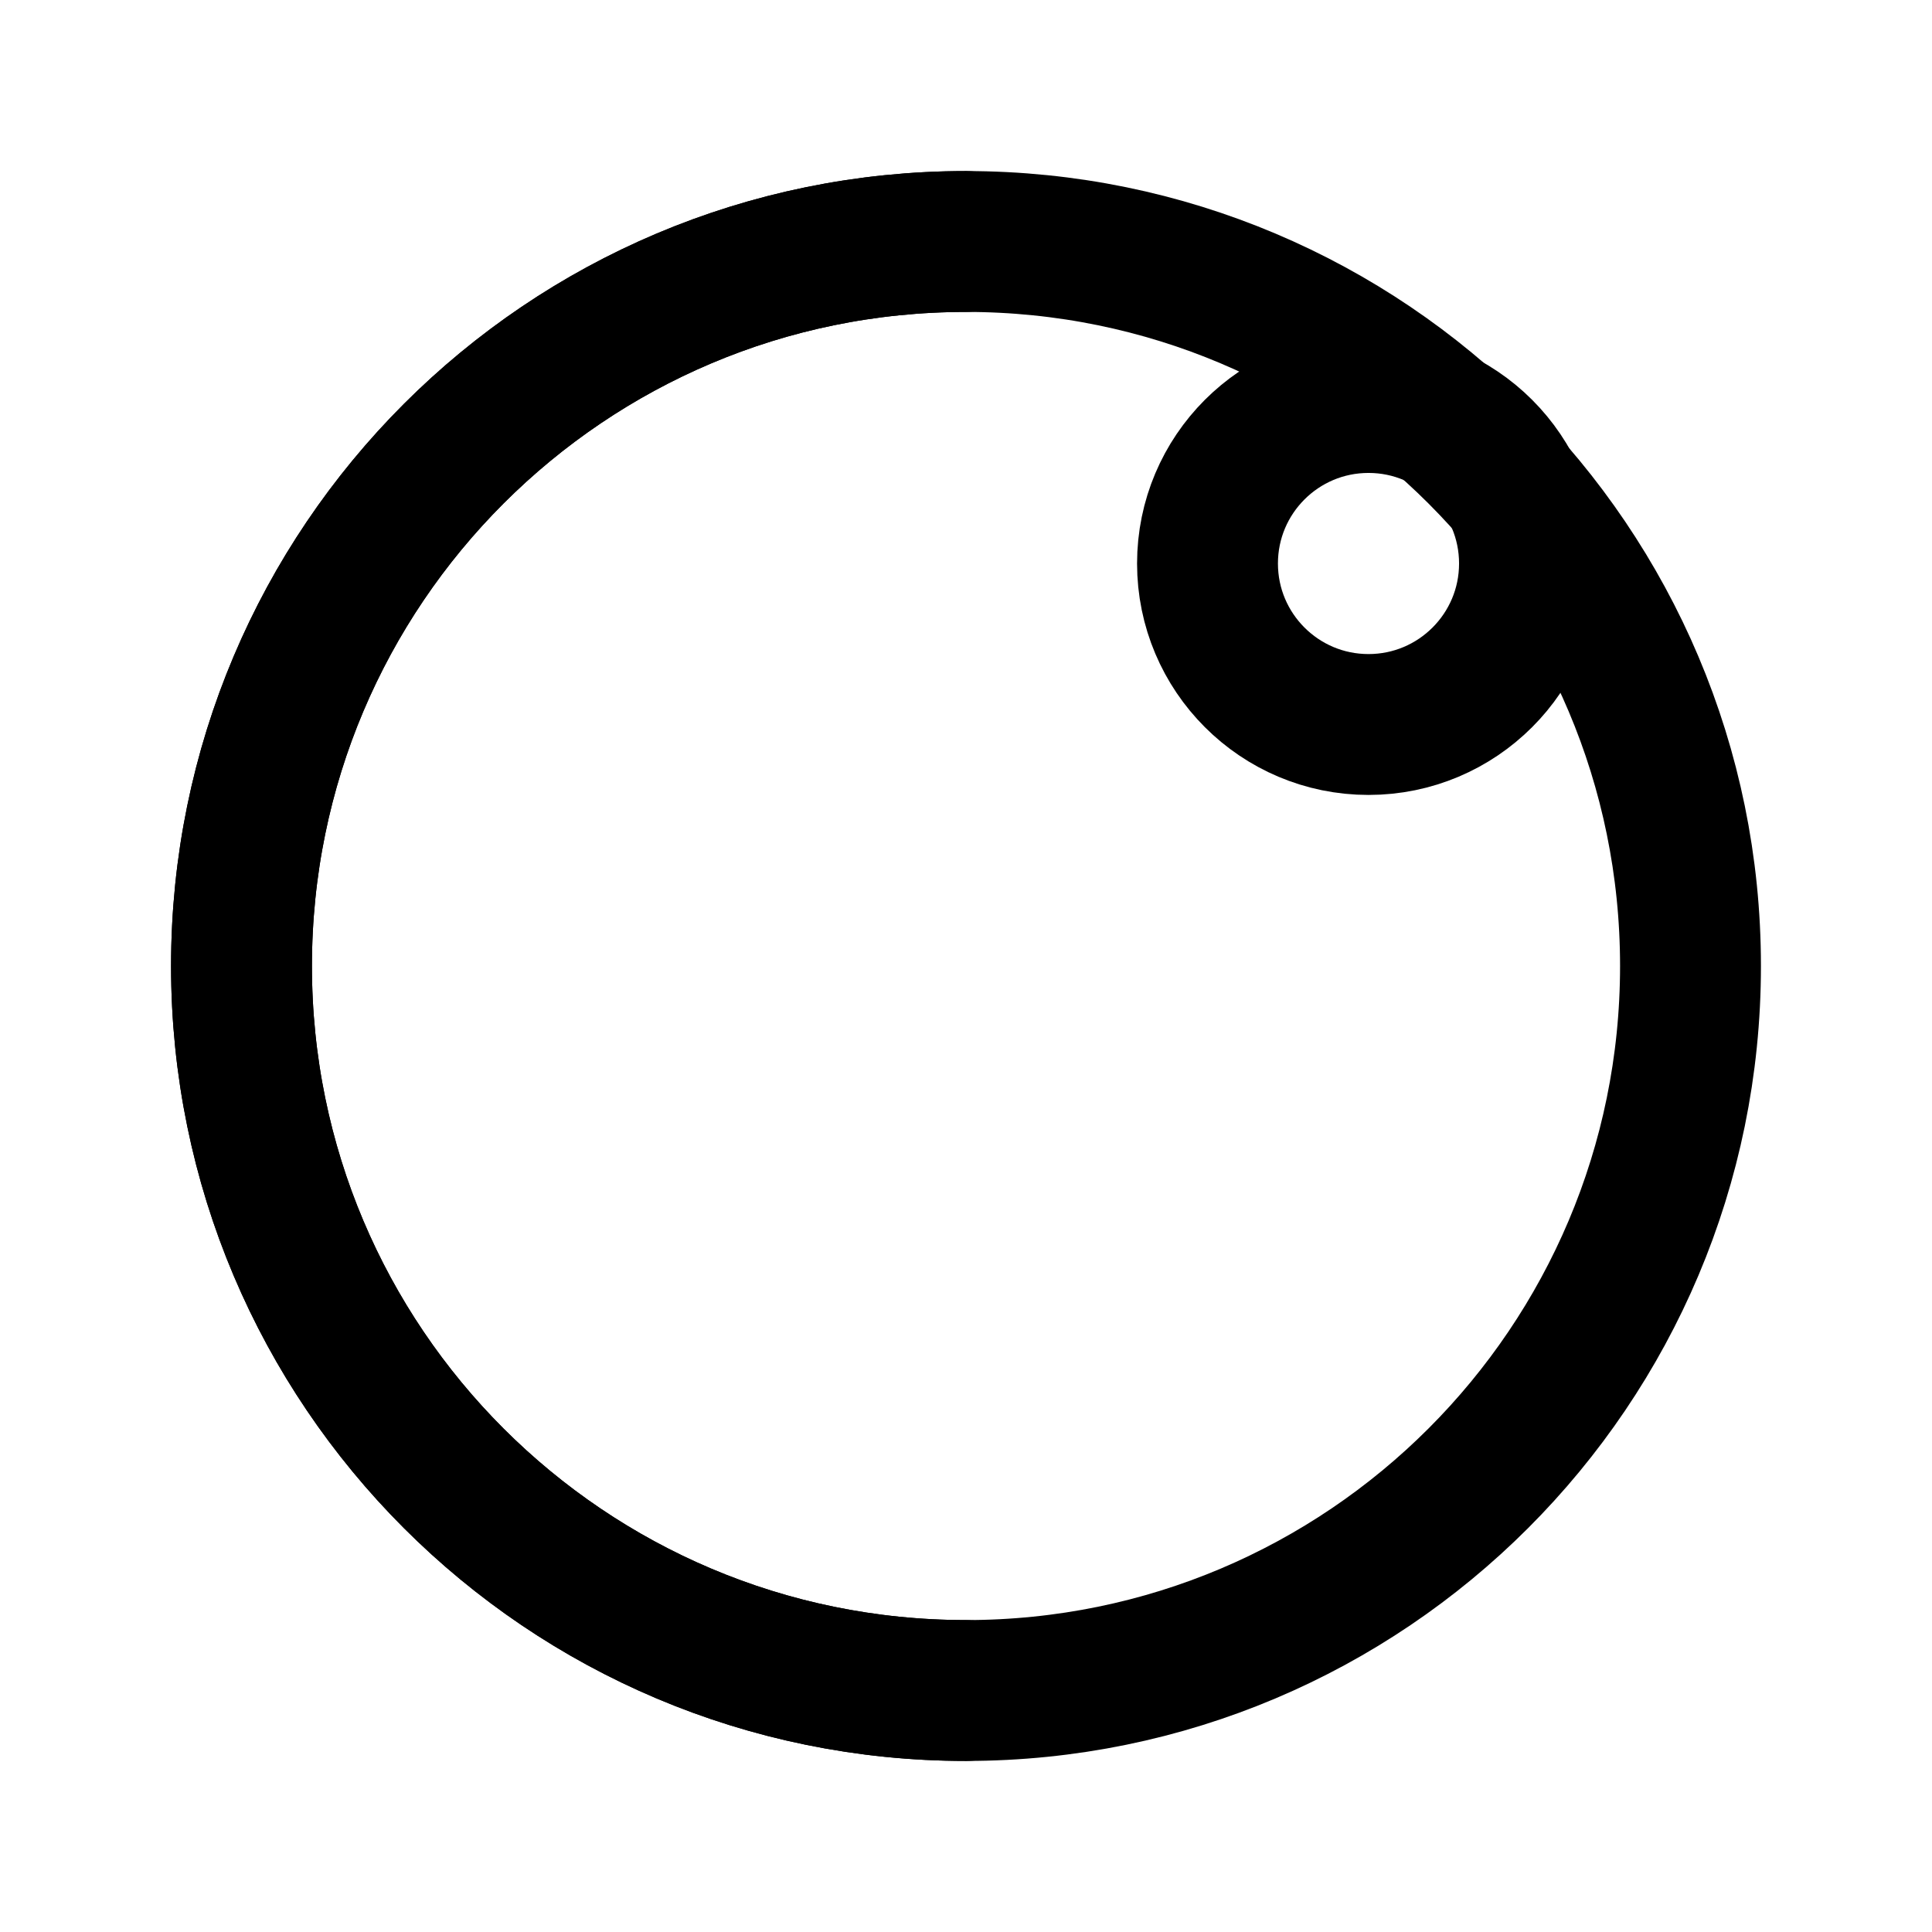
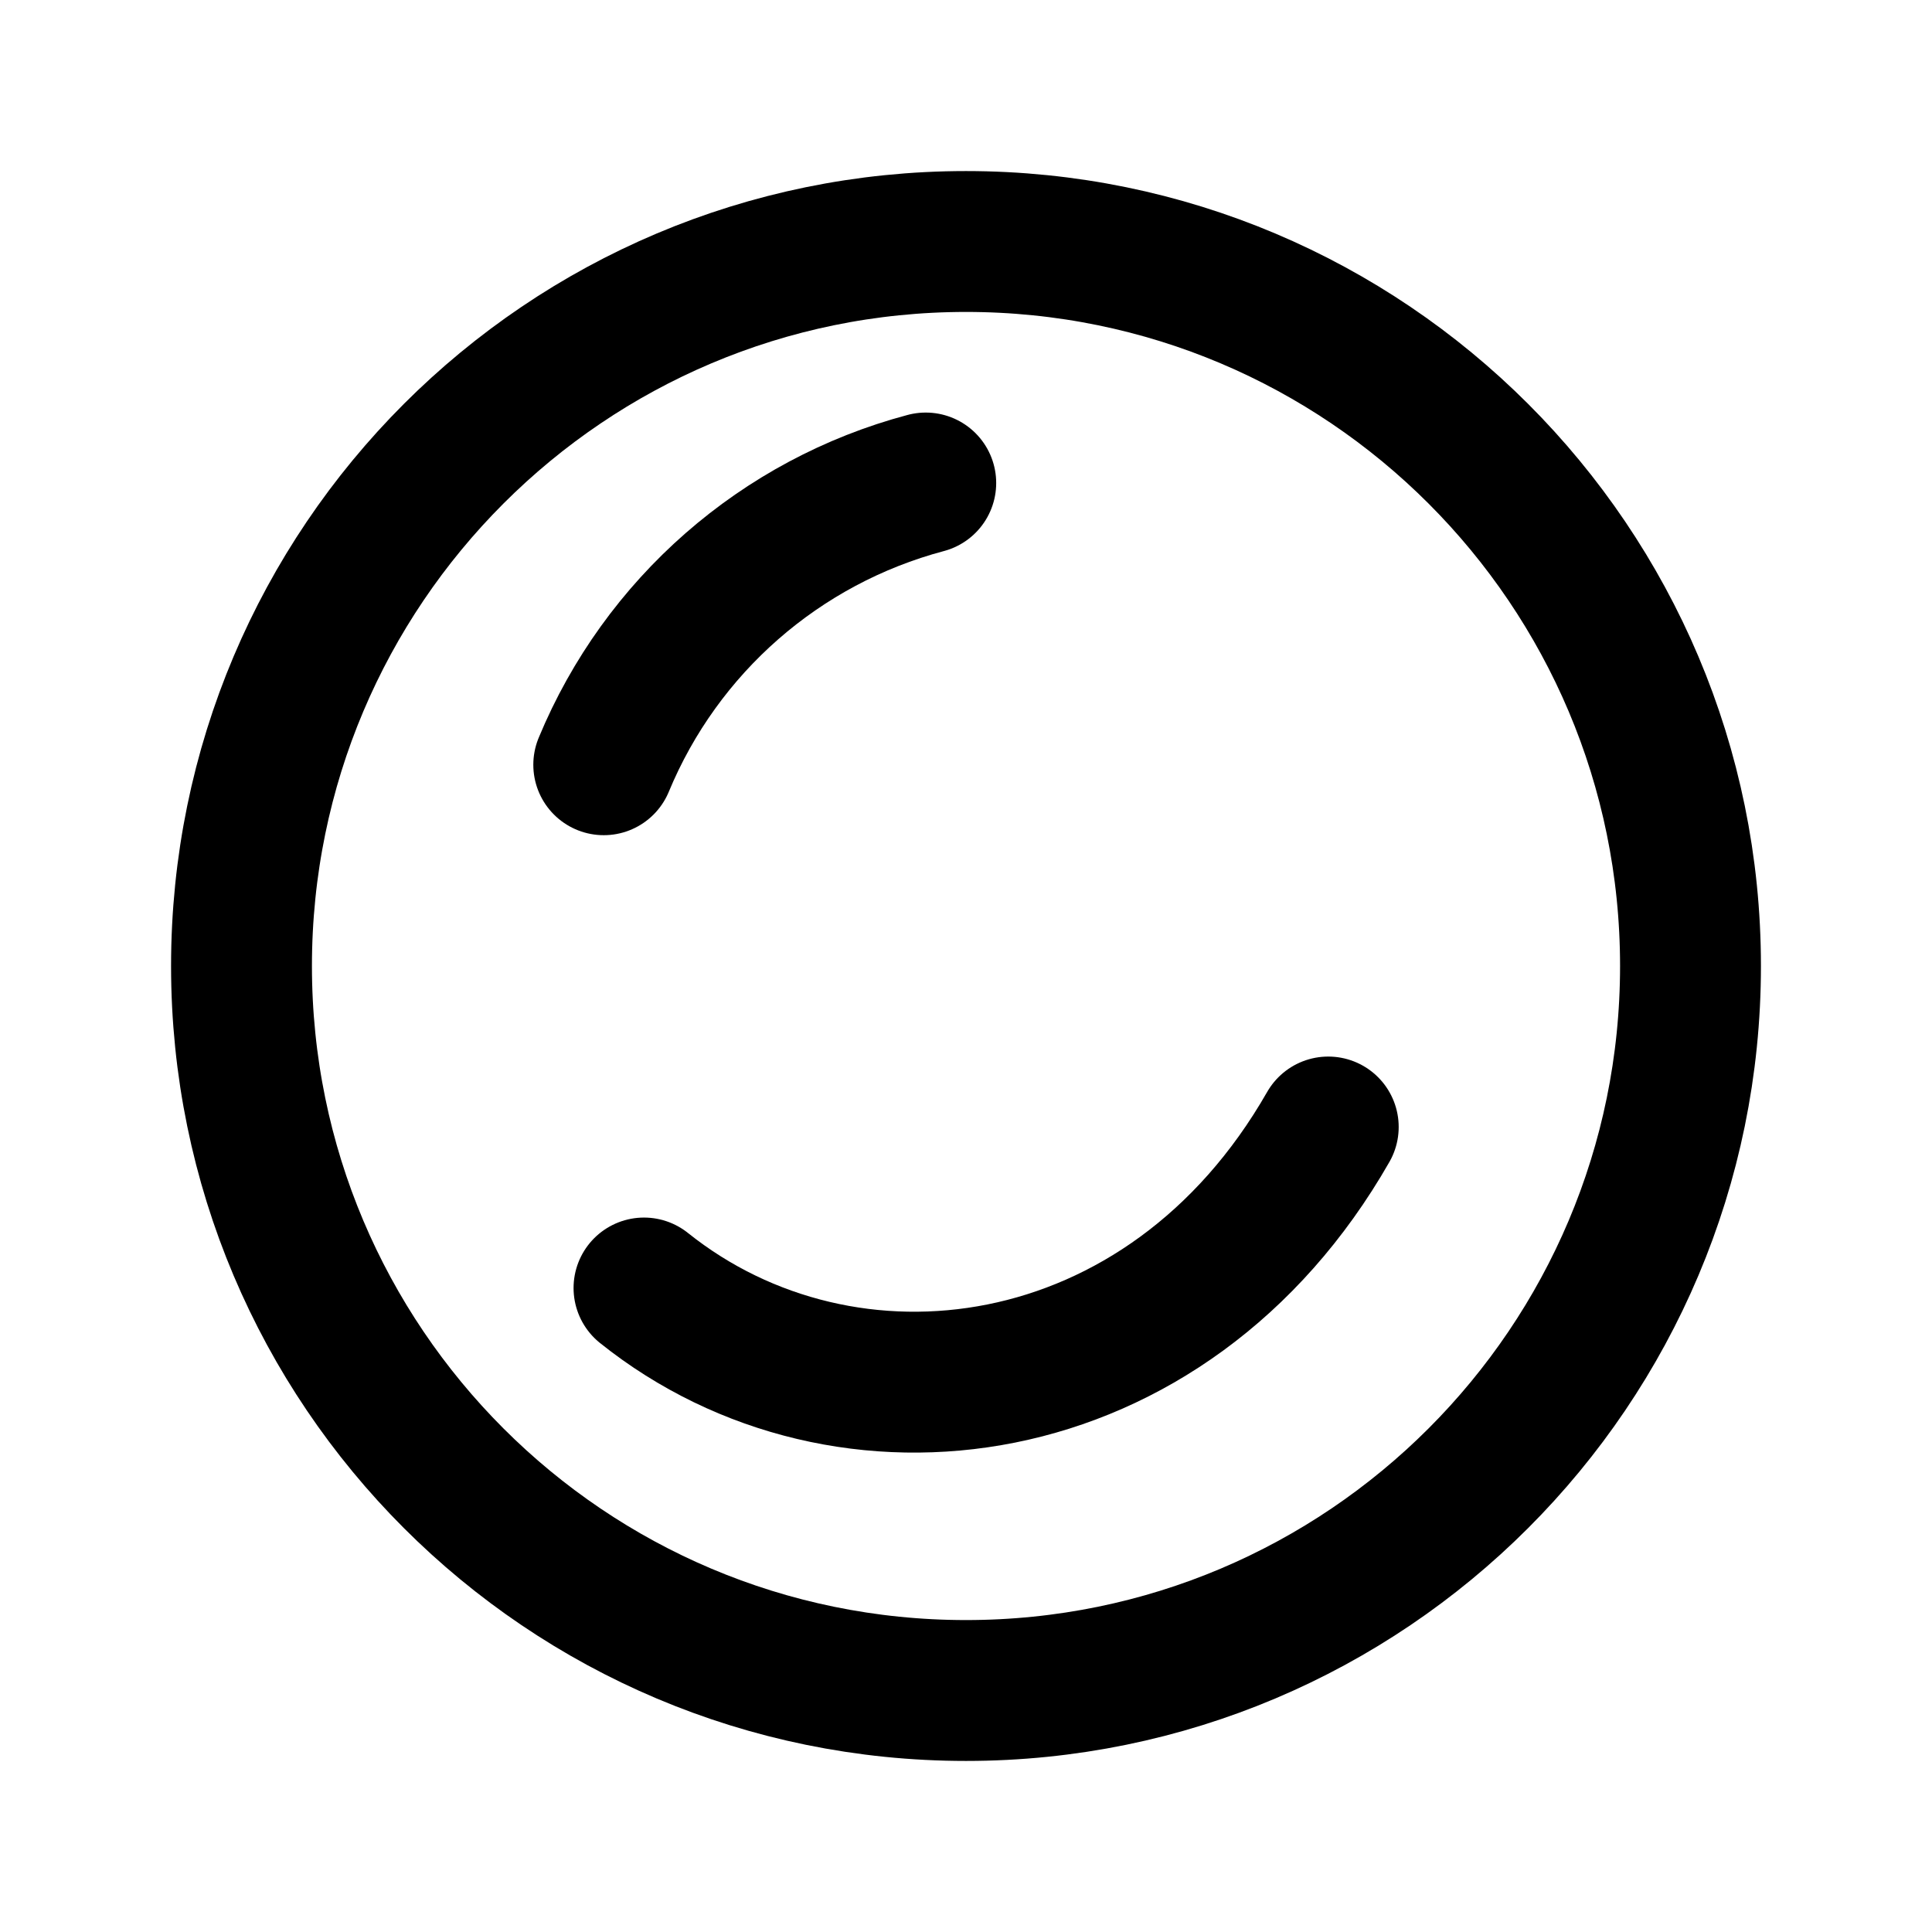
<svg xmlns="http://www.w3.org/2000/svg" viewBox="0 0 24 24" width="24" height="24" role="img" aria-label="Shade Smooth">
  <g fill="none" stroke="currentColor" stroke-width="1.75" stroke-linecap="round" stroke-linejoin="round">
    <circle cx="12" cy="12" r="9" />
  </g>
  <g fill="none" stroke="currentColor" stroke-width="1.75" stroke-linecap="round" stroke-linejoin="round">
-     <path d="M12 3a9 9 0 0 0 0 18" />
-   </g>
-   <g fill="none" stroke="currentColor" stroke-width="1.75" stroke-linecap="round" stroke-linejoin="round">
-     <circle cx="17" cy="7" r="2" />
+     <path d="M7.5 9.5a6 6 0 0 1 4-3.5M8 16c2.5 2 6.5 1.5 8.5-2" />
  </g>
</svg>
